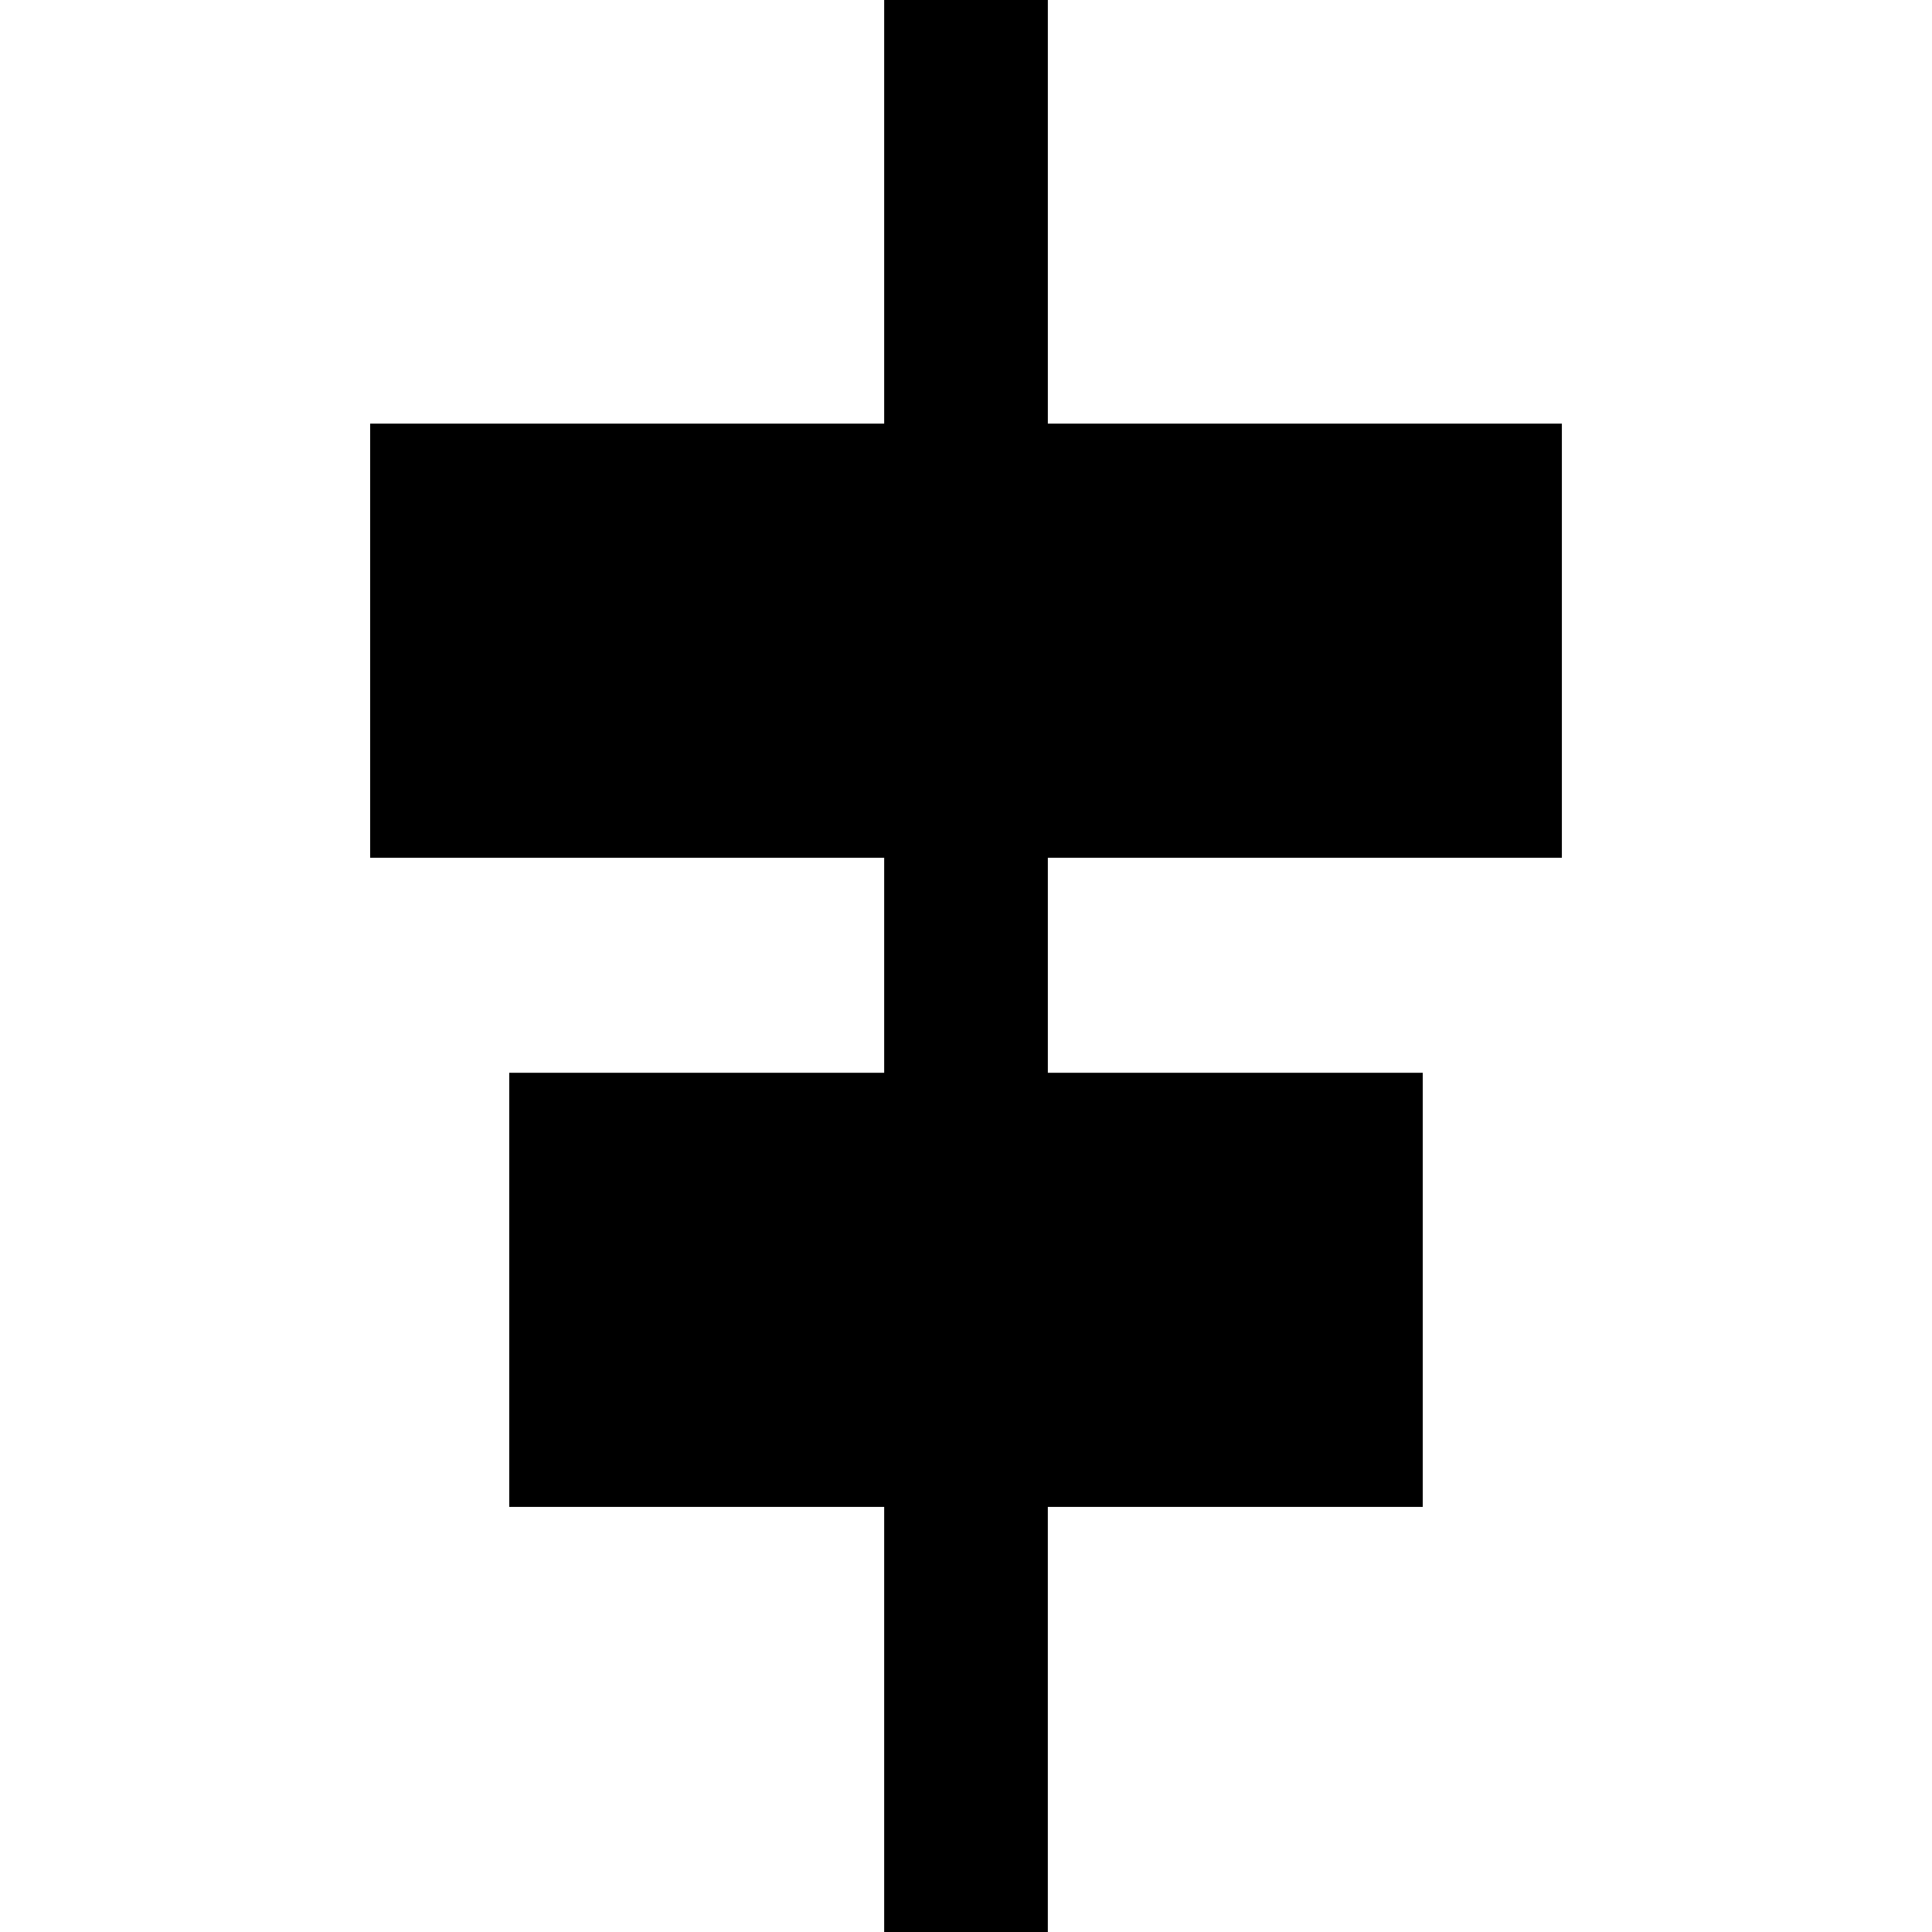
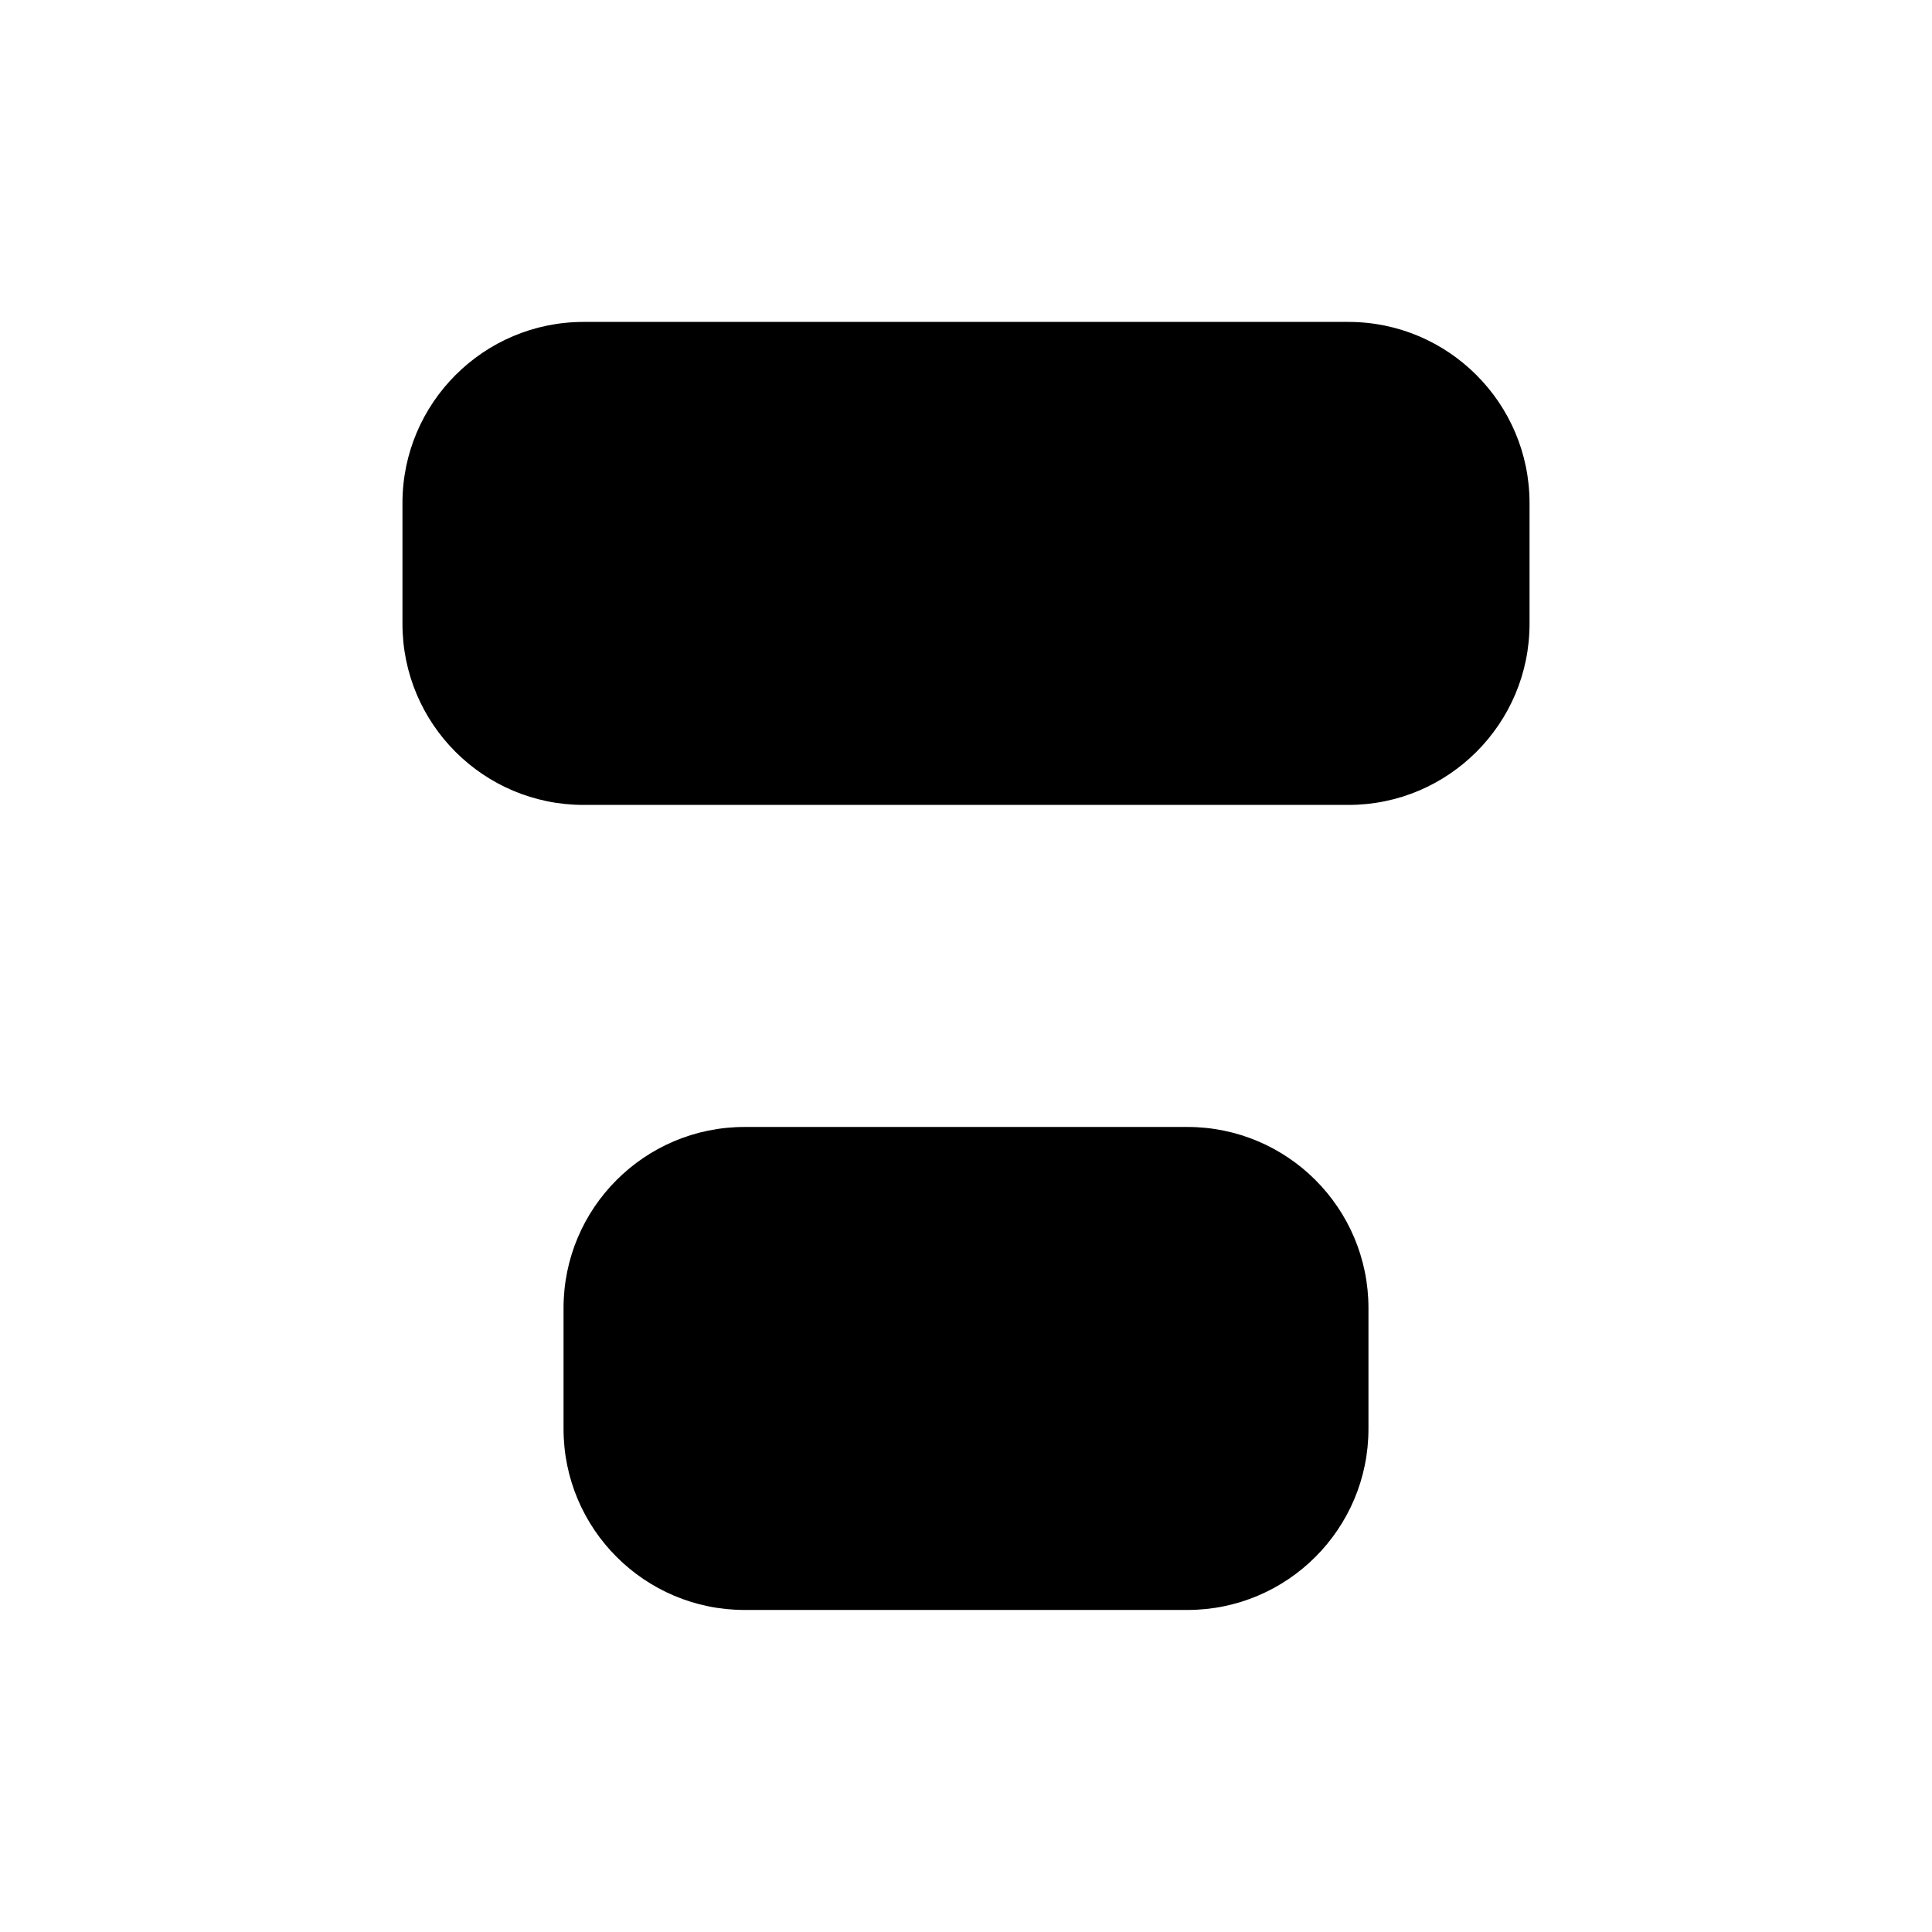
- <svg xmlns="http://www.w3.org/2000/svg" width="500" height="500" viewBox="0 0 132.292 132.292">
-   <path d="M60.543 0v29.008H25.345v29.726h35.198v14.724H34.87v29.726h25.673v29.108h11.206v-29.108h25.673V73.458H71.75V58.734h35.198V29.008H71.75V0Z" />
+ <svg xmlns="http://www.w3.org/2000/svg" viewBox="0 0 16 16" stroke-linecap="round" stroke-linejoin="round">
+   <path d="M8 2.666h3.167c.827 0 1.5.673 1.5 1.5v1c0 .828-.673 1.5-1.5 1.5H8m0-4H4.833c-.828 0-1.5.673-1.5 1.5v1a1.5 1.5 0 001.5 1.5H8m0-4V.667m0 5.999v2.667m0 0h1.833a1.5 1.5 0 011.5 1.5v1a1.5 1.5 0 01-1.5 1.5H8m0-4H6.167a1.5 1.5 0 00-1.5 1.5v1a1.5 1.5 0 001.5 1.5H8m0 0v2" />
</svg>
